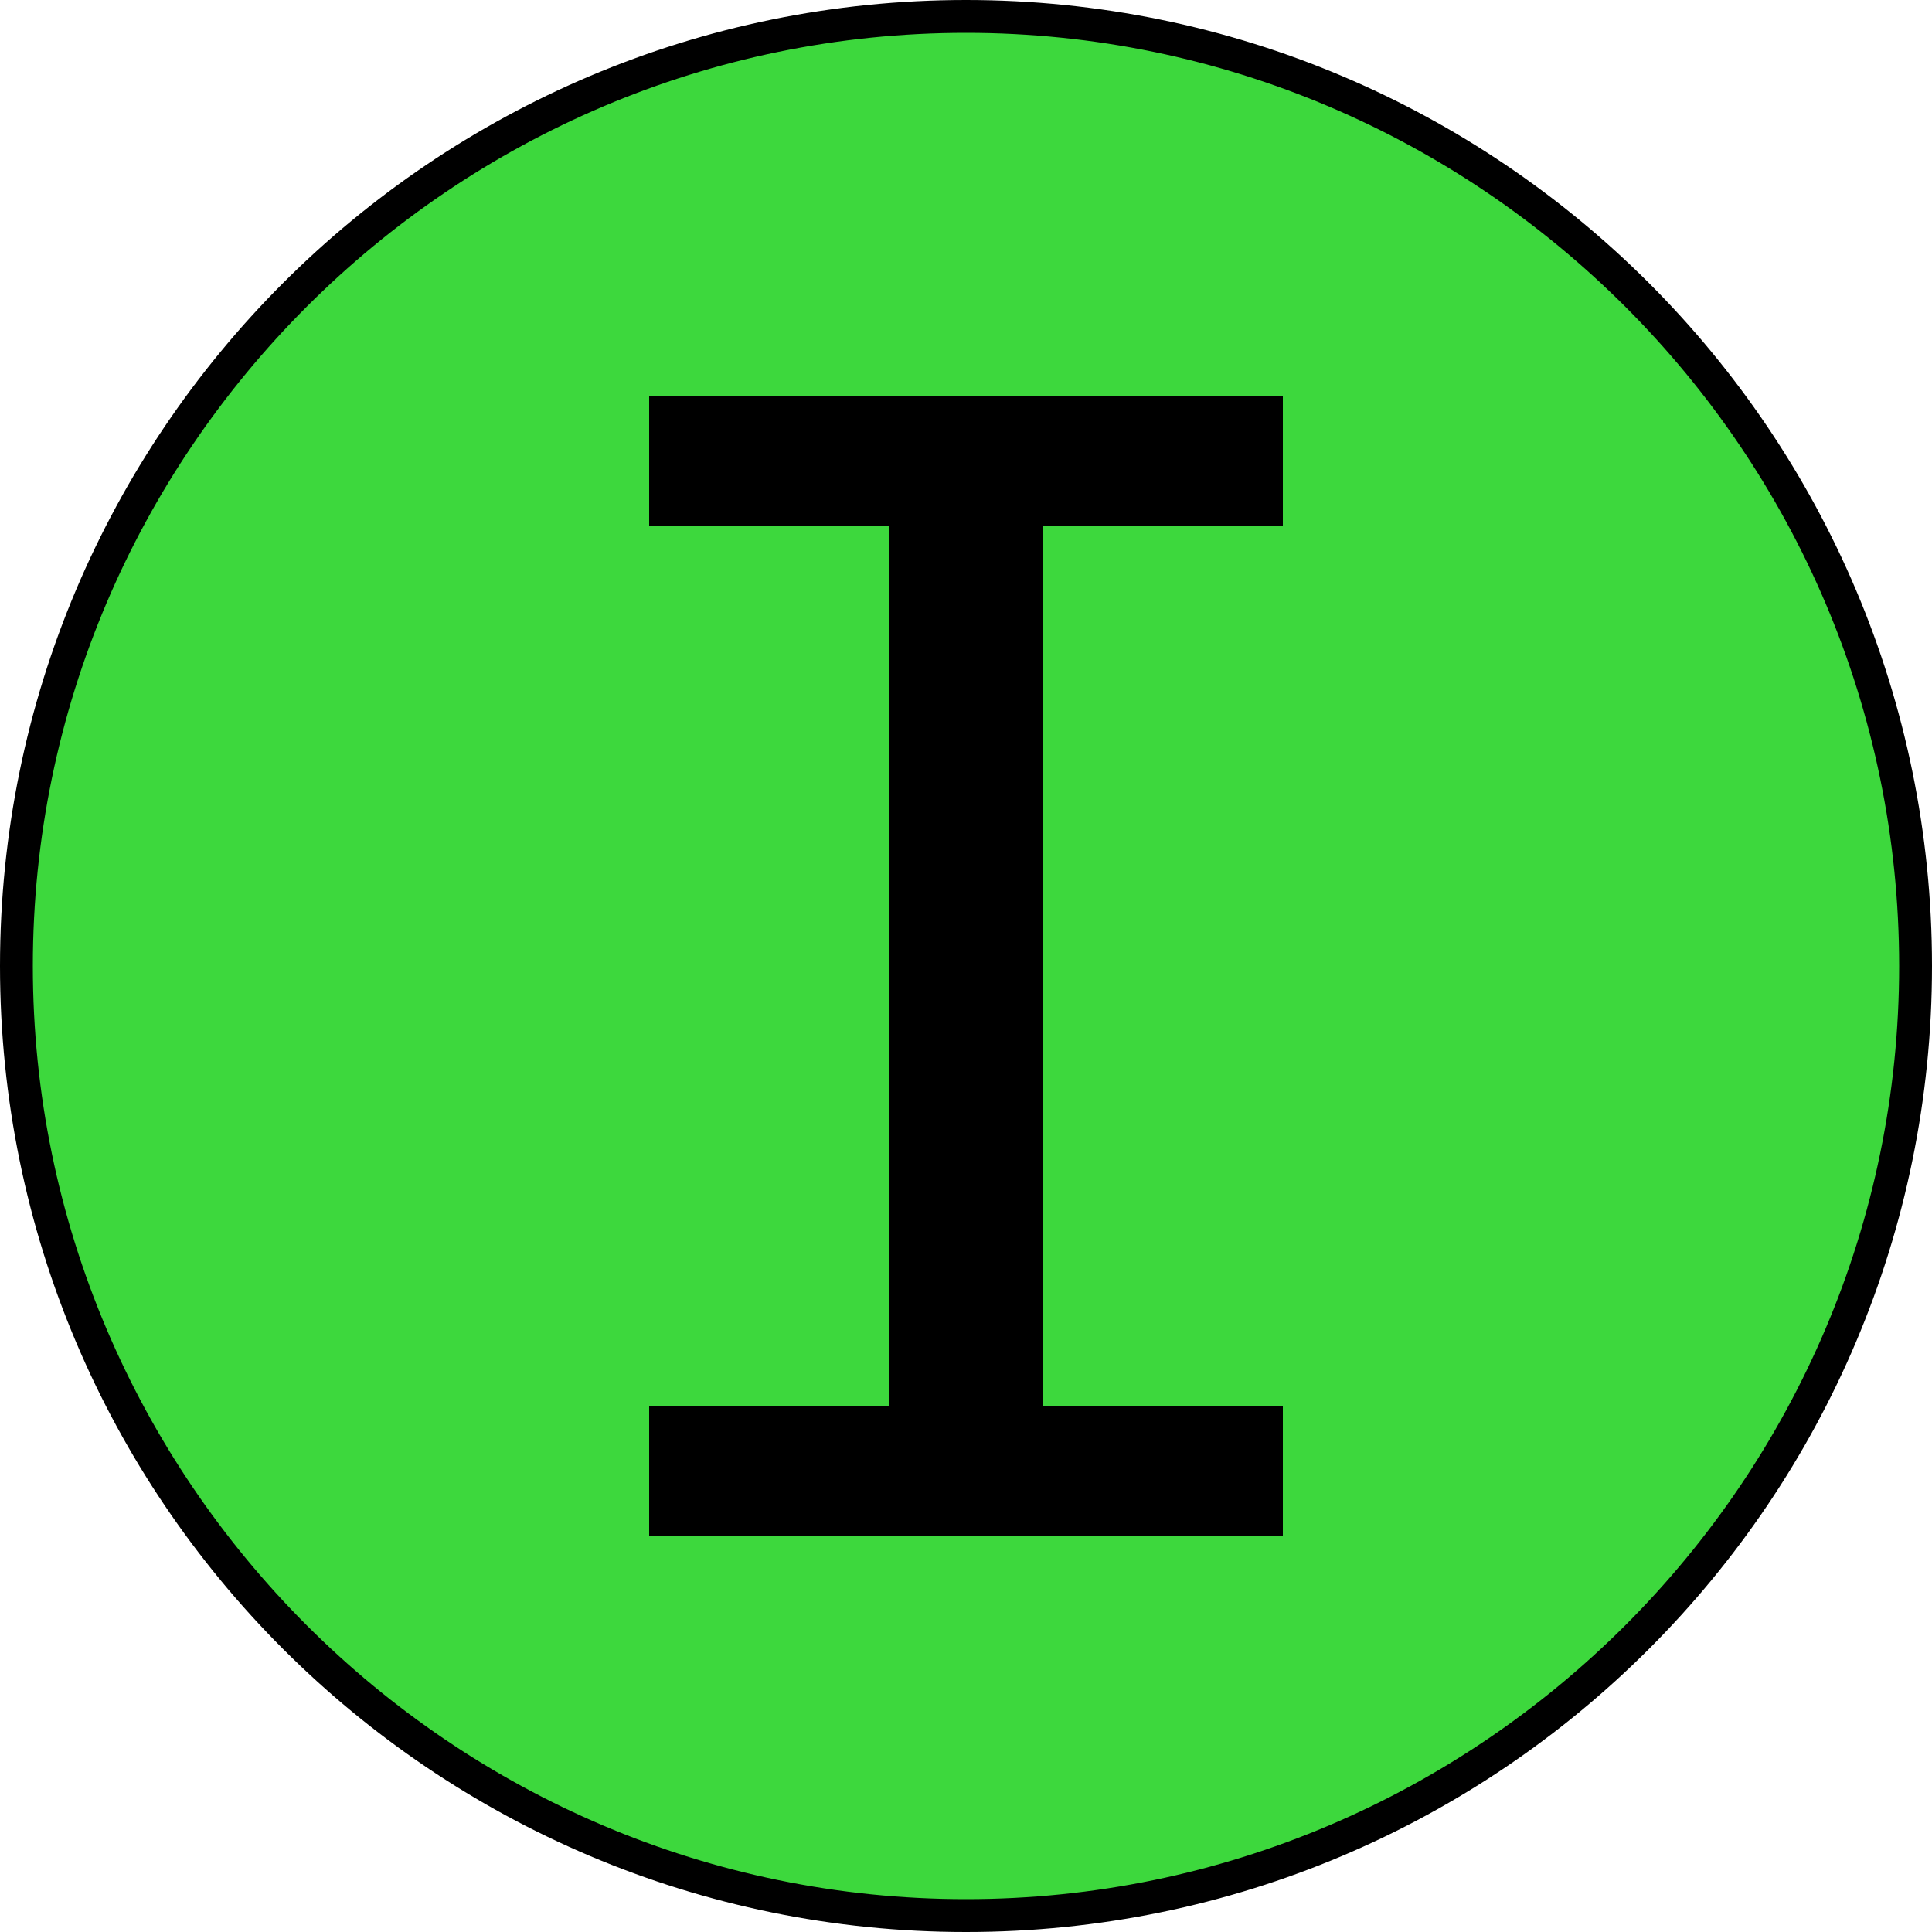
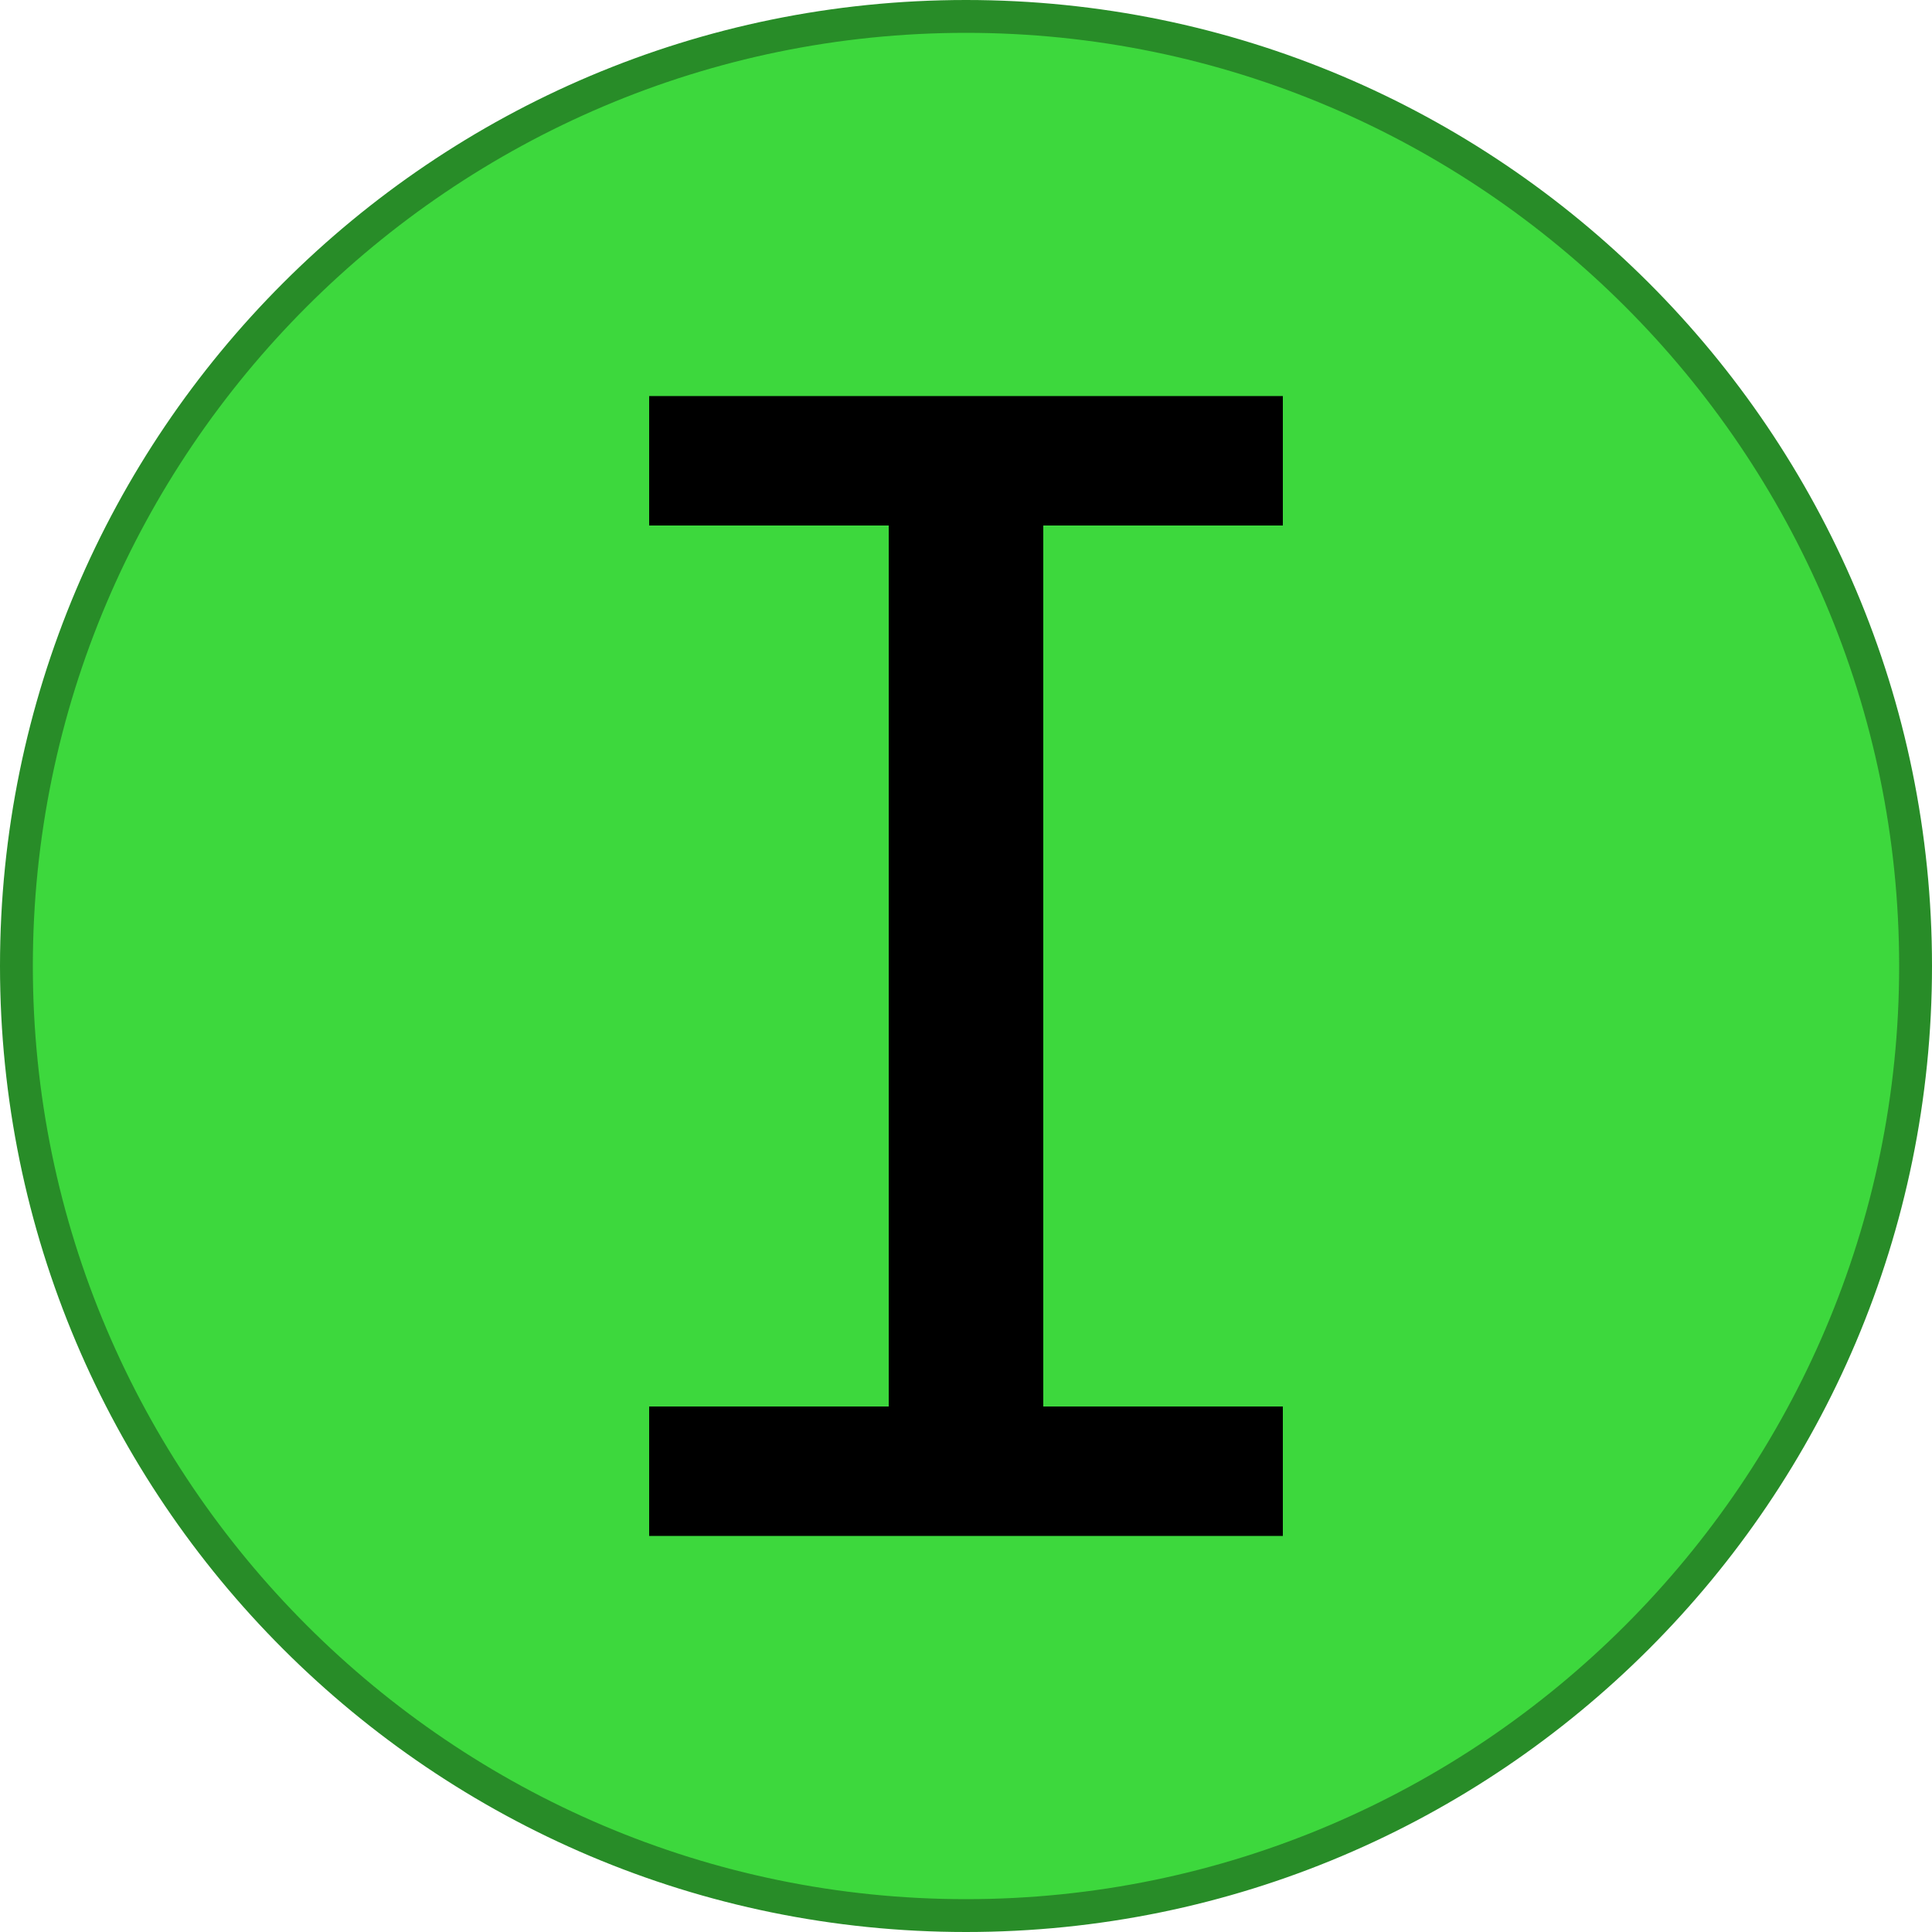
<svg xmlns="http://www.w3.org/2000/svg" version="1.1" id="Layer_1" x="0px" y="0px" viewBox="0 0 100 100" style="enable-background:new 0 0 100 100;" xml:space="preserve">
  <style type="text/css">
	.st0{fill:#3DD83D;}
- 	.st1{fill:#000000;}
+ 	.st1{fill:#288C28;}
</style>
  <g>
    <g>
      <circle class="st0" cx="50" cy="50" r="49.1" />
      <path class="st1" d="M50,100C22.4,100,0,77.6,0,50S22.4,0,50,0s50,22.4,50,50S77.6,100,50,100z M50,1.7C23.4,1.7,1.7,23.4,1.7,50    S23.4,98.3,50,98.3S98.3,76.6,98.3,50S76.6,1.7,50,1.7z" />
    </g>
  </g>
  <g>
    <path d="M33.6,20.5h32.8v6.7H54v45.6h12.4v6.7H33.6v-6.7H46V27.2H33.6V20.5z" />
  </g>
</svg>
